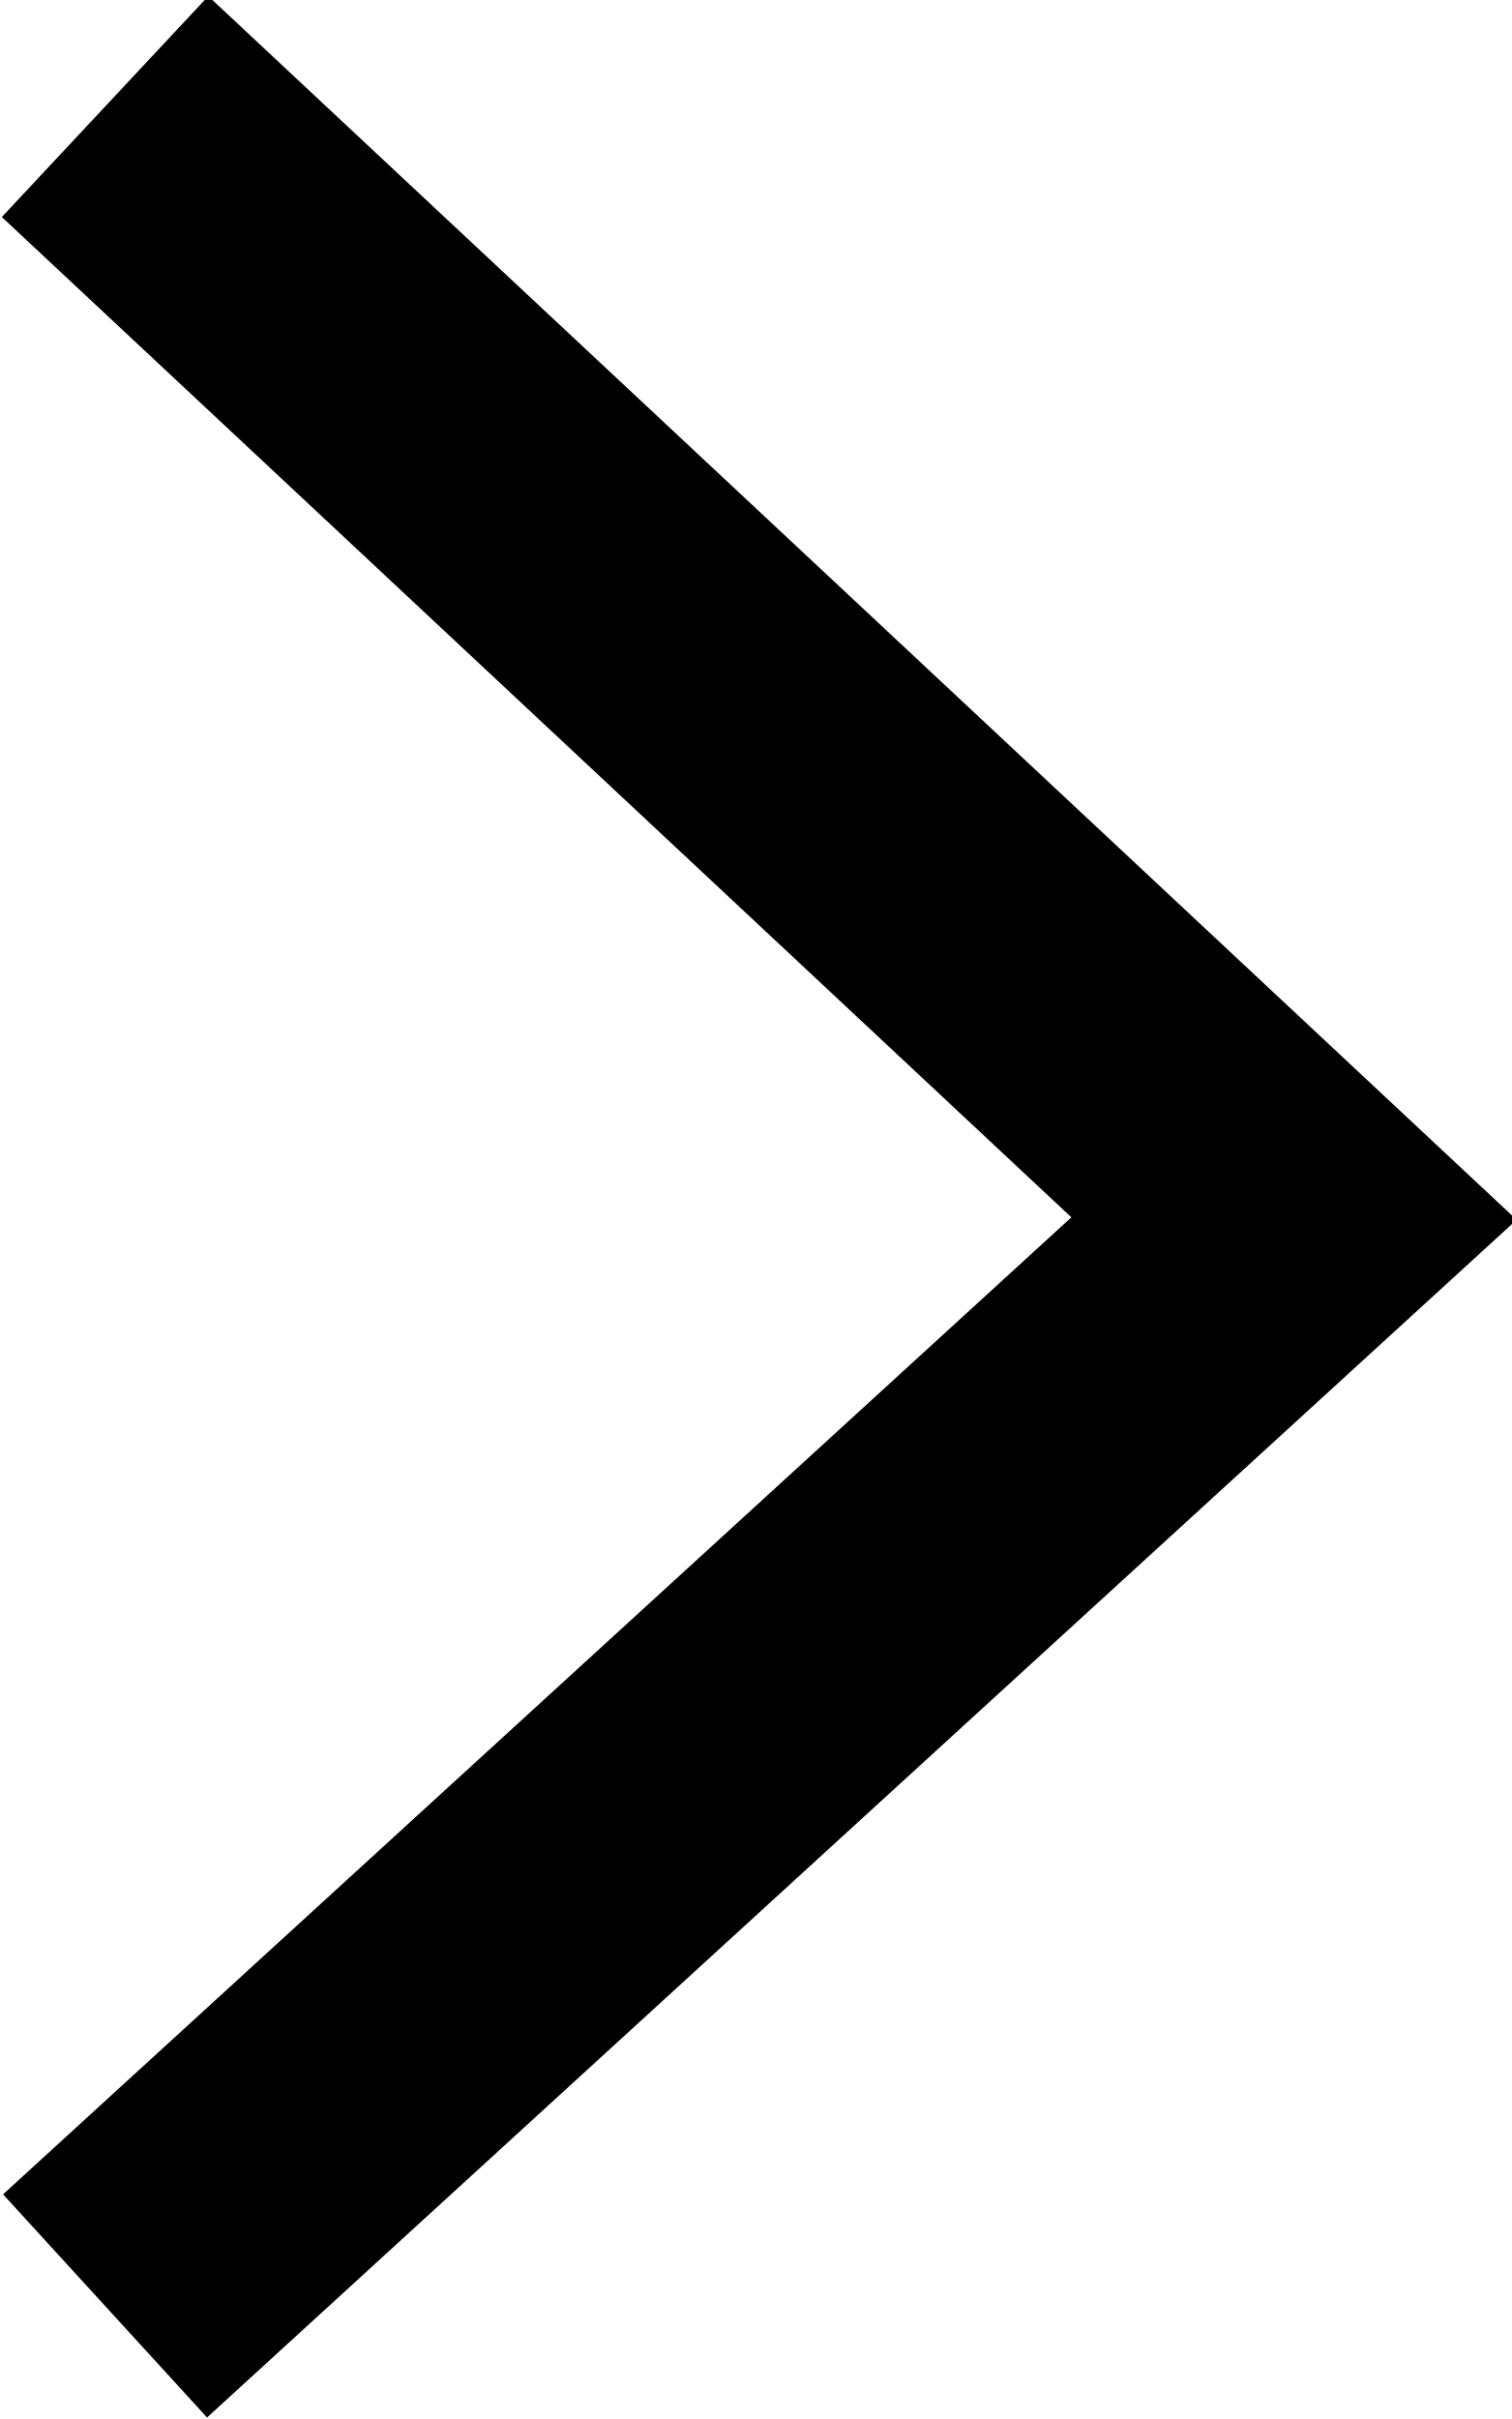
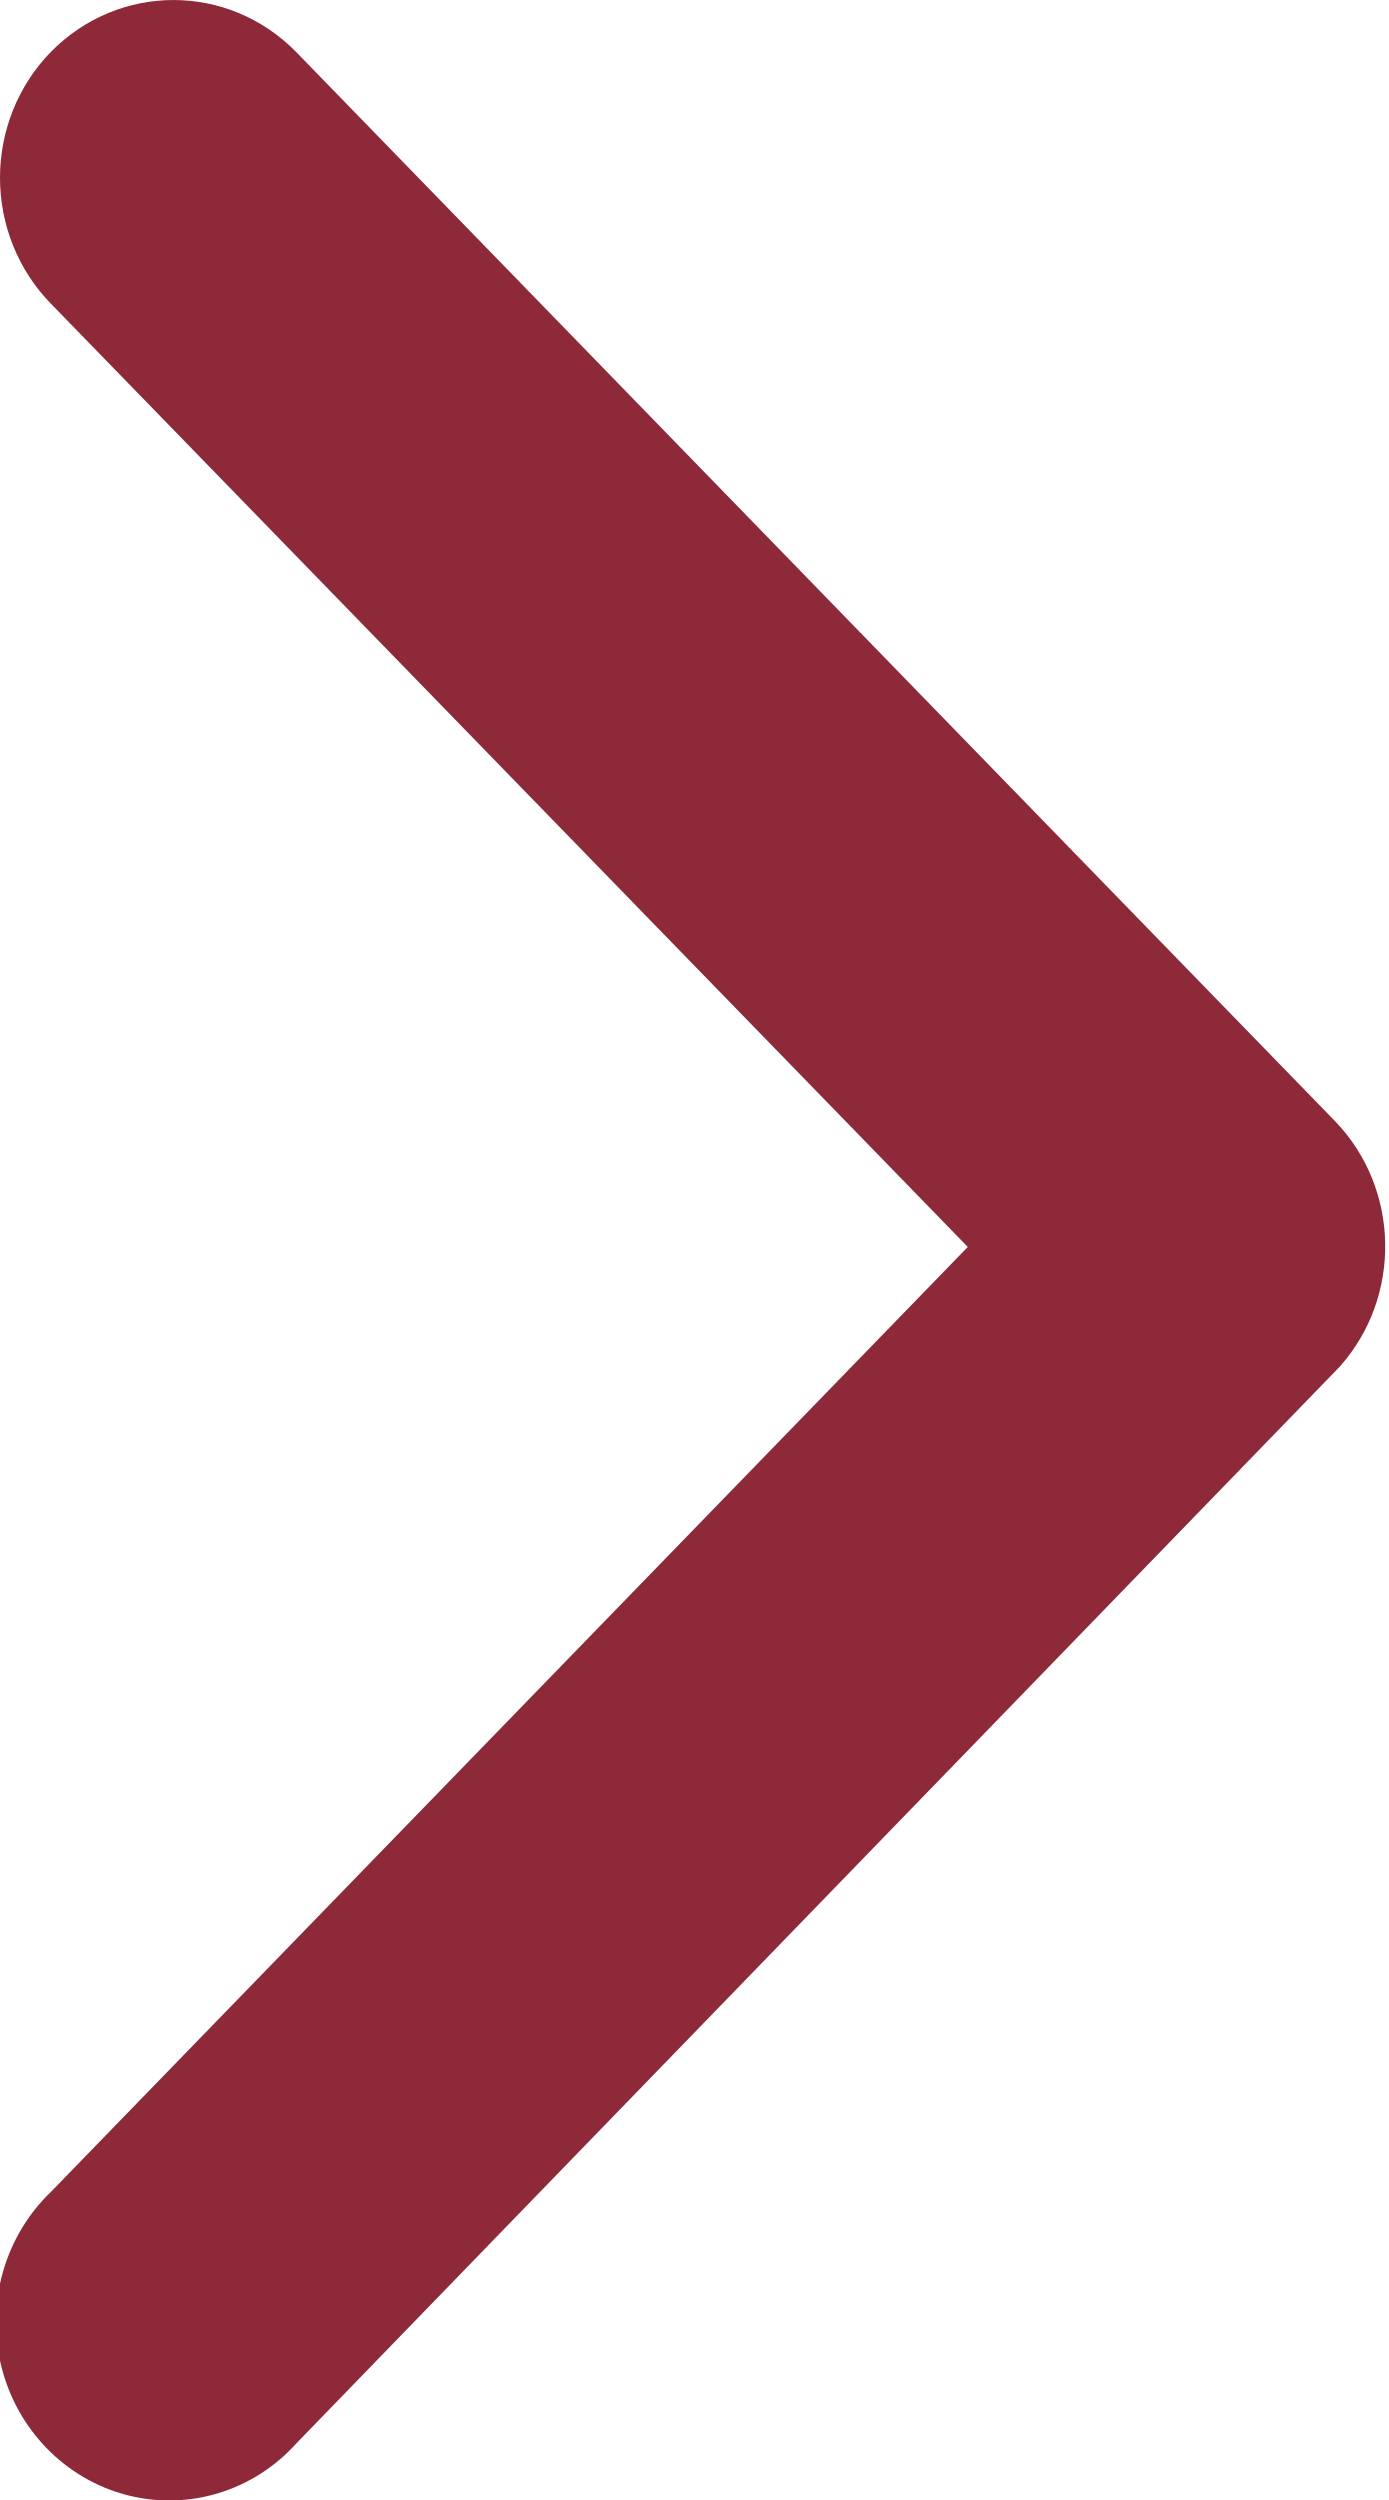
- <svg xmlns="http://www.w3.org/2000/svg" width="10" height="16" version="1.1" viewBox="0 0 10 16">
-   <path d="m0.695 0.705 7.866 7.355-7.866 7.192" fill="none" stroke="#000" stroke-width="2" />
+ <svg xmlns="http://www.w3.org/2000/svg" width="5" height="9" version="1.1" viewBox="0 0 5 9">
+   <path id="Icon_ionic-ios-arrow-forward" d="m3.484 4.489-3.301-3.396a0.621 0.639 0 0 1 0-0.906 0.628 0.647 0 0 1 0.883 0l3.739 3.848a0.622 0.64 0 0 1 0.018 0.885l-3.755 3.875a0.624 0.642 0 1 1-0.883-0.906z" fill="#8d2939" stroke-width=".946" data-name="Icon ionic-ios-arrow-forward" />
</svg>
